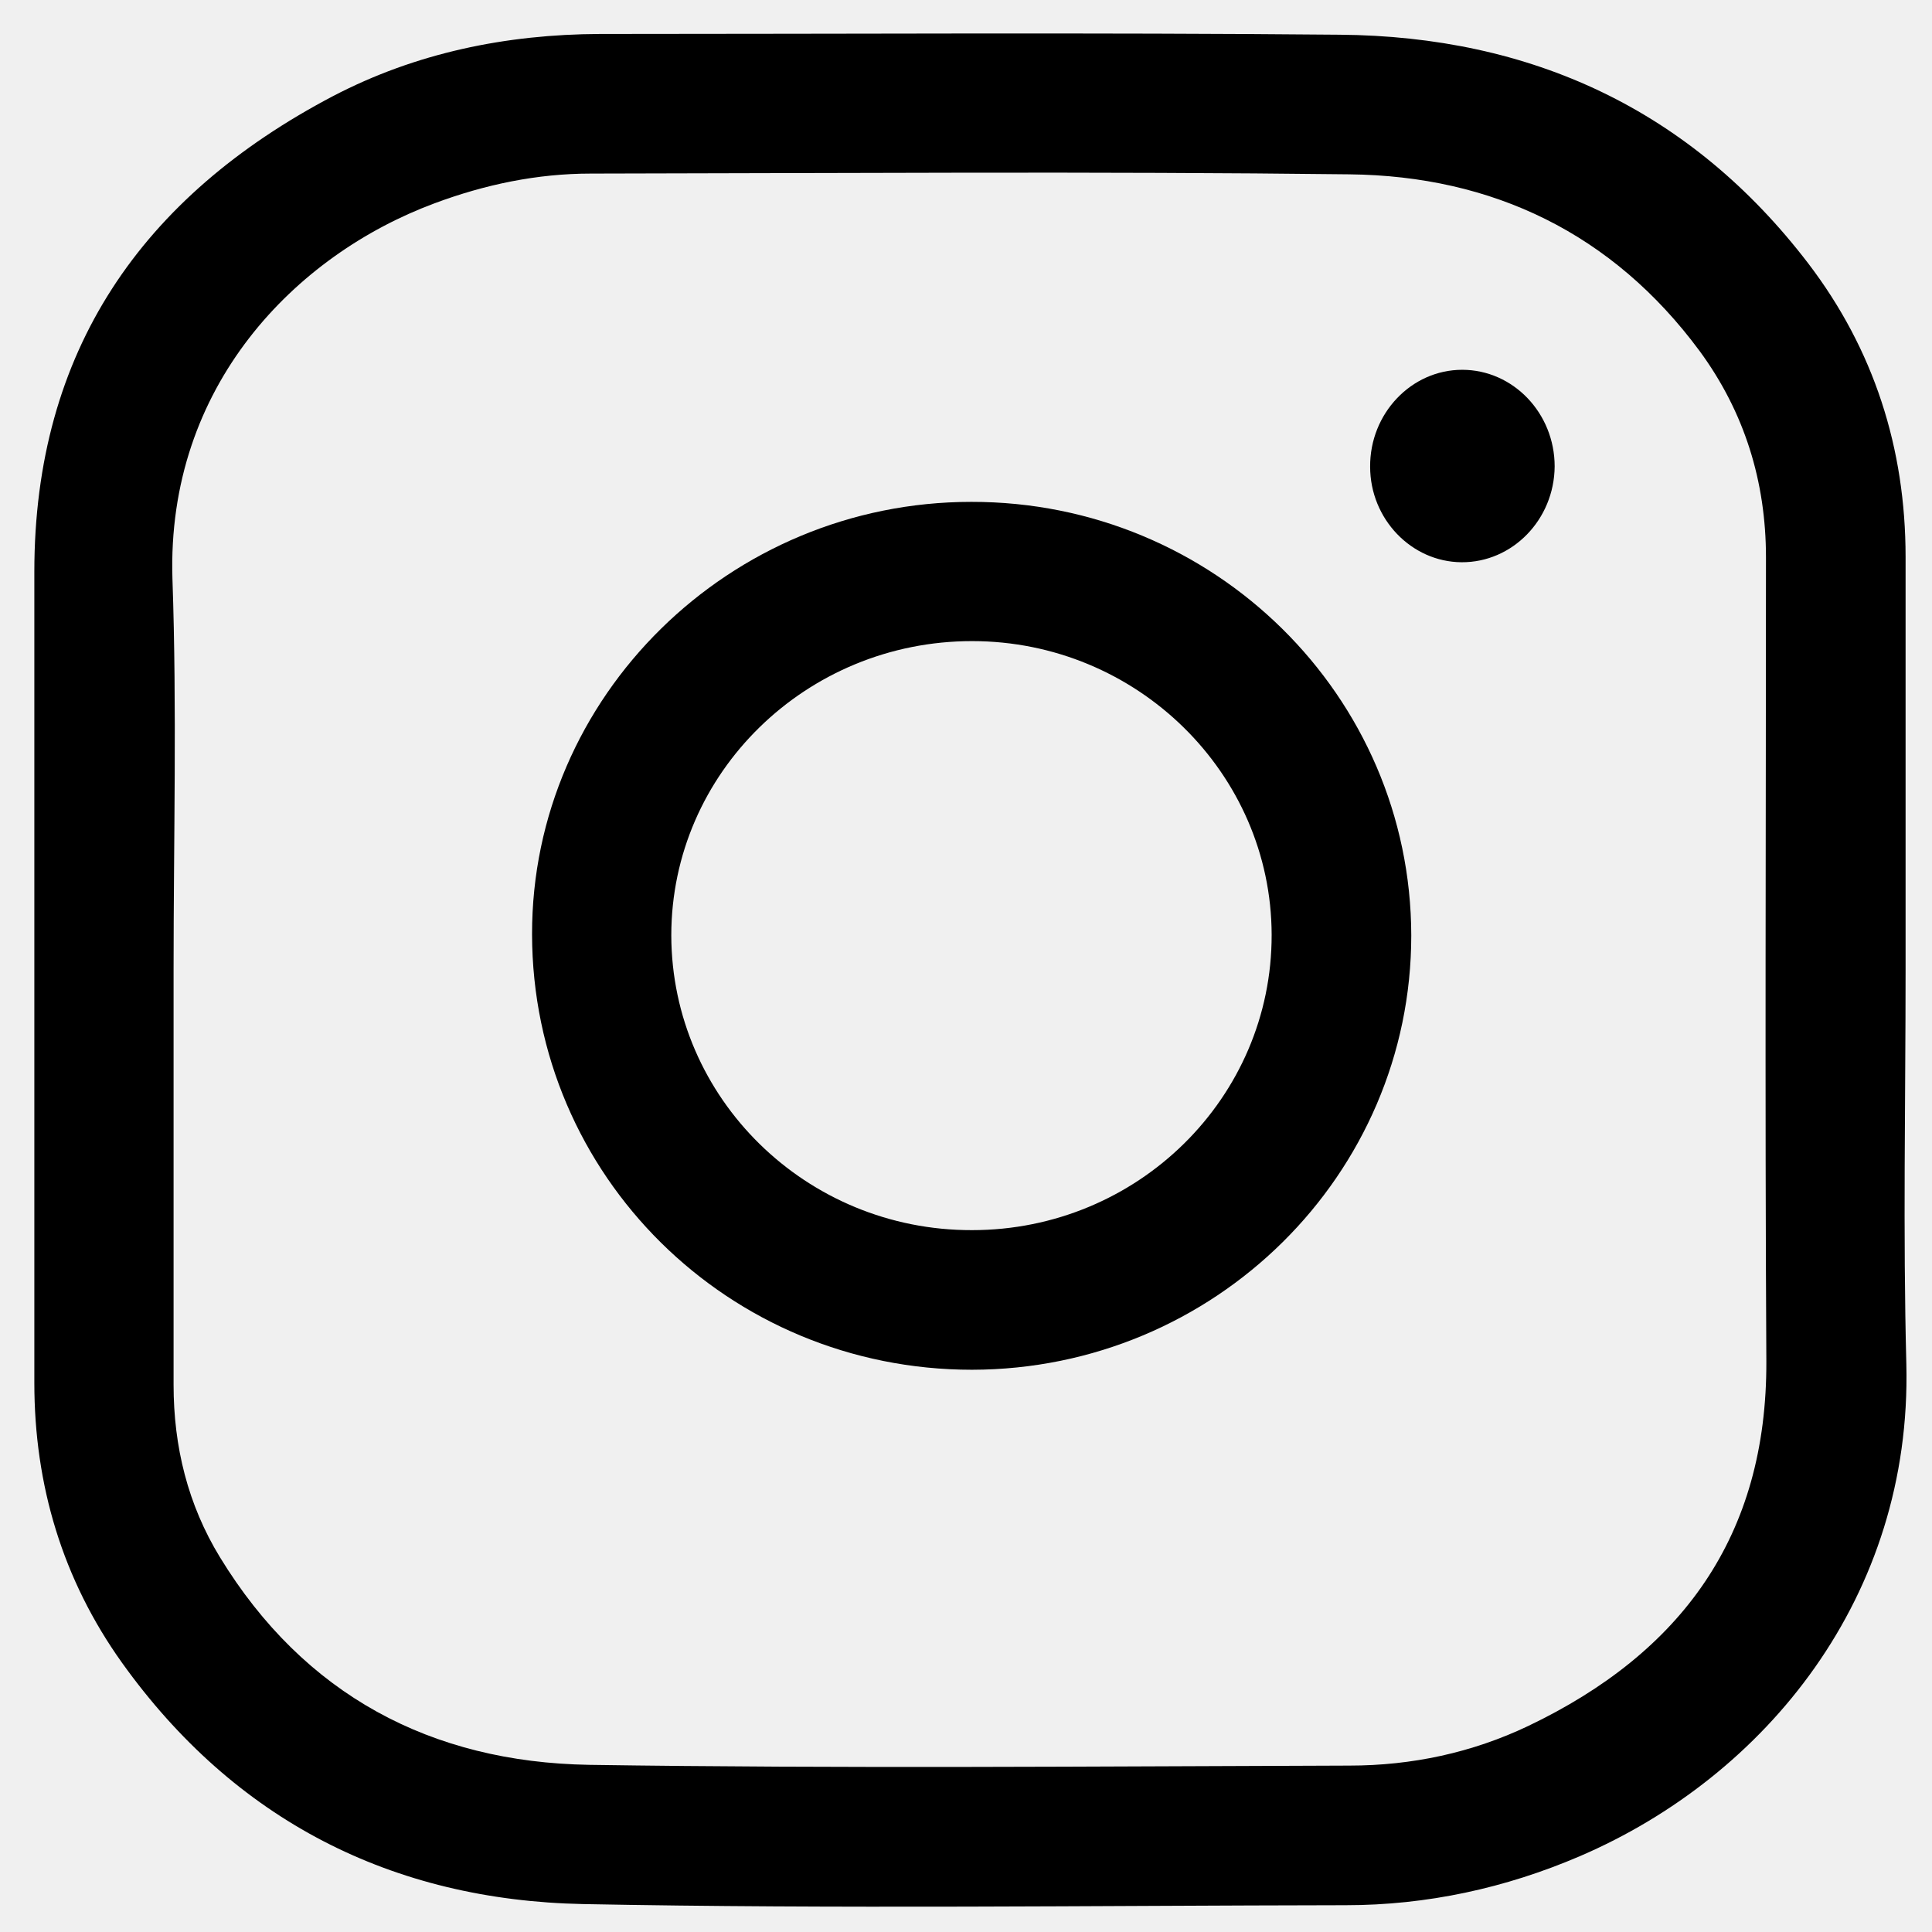
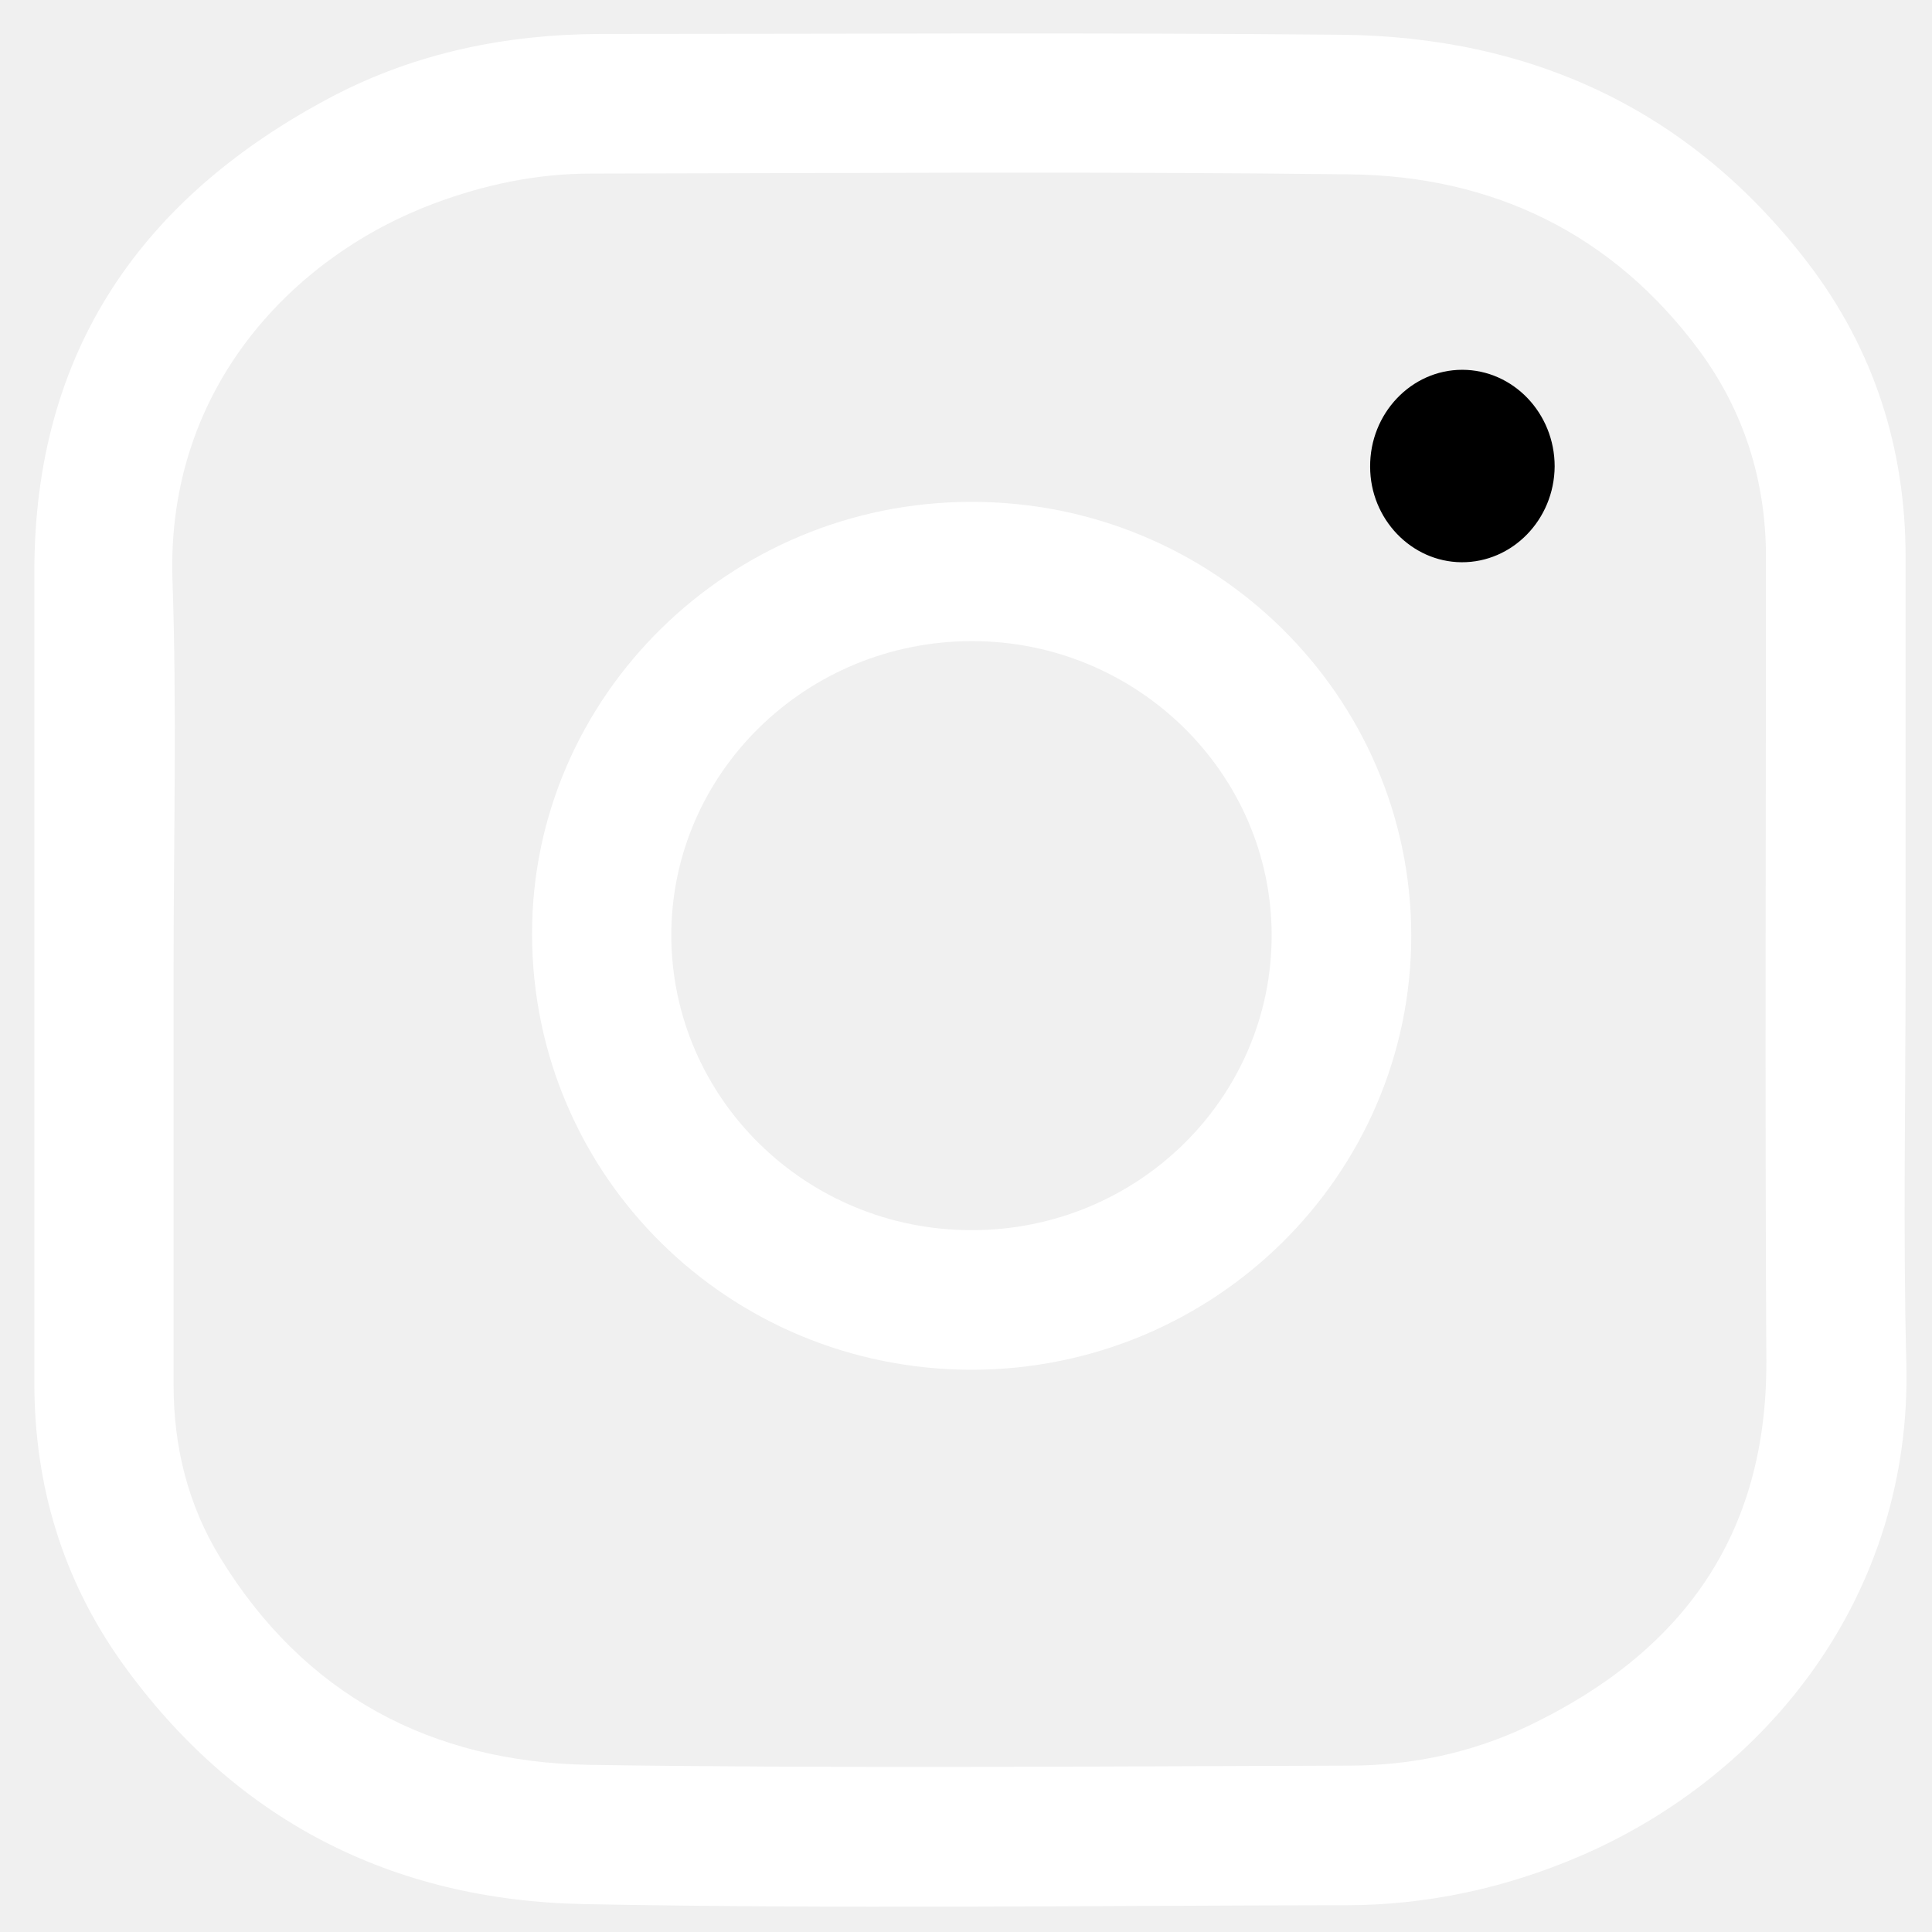
- <svg xmlns="http://www.w3.org/2000/svg" enable-background="new 0 0 512 512" id="Layer_1" version="1.1" viewBox="0 0 512 512" xml:space="preserve">
+ <svg xmlns="http://www.w3.org/2000/svg" id="Layer_1" version="1.1" viewBox="0 0 512 512" xml:space="preserve">
+   <defs>
+     <style>.cls-1{fill:#FFFFFF;}</style>
+   </defs>
  <g>
-     <path d="M505,257c0,34.8-0.7,69.7,0.2,104.5c1.5,61.6-37.2,109.2-86.5,130.4c-19.8,8.5-40.6,13-62.1,13c-67.3,0.1-134.7,1-202-0.3   c-50.7-1-92.4-22.2-122.3-64c-15.7-22-23.2-47-23.2-74.1c0-71.7,0-143.3,0-215c0-58.5,28.5-99.4,79.1-126C110.2,14,134.1,9.1,159,9   c65.3,0,130.7-0.4,196,0.2c50.7,0.4,93,19.8,124.2,60.6c17.4,22.8,25.8,49,25.8,77.8C505,184,505,220.5,505,257z M46,257   c0,36.7,0,73.3,0,110c0,16.4,3.8,31.8,12.3,45.7c22.3,36.5,56,54.3,97.8,55c67.1,1,134.3,0.4,201.5,0.2c16.5,0,32.5-3.4,47.4-10.5   c40.6-19.4,63.3-50.3,63.1-96.7c-0.4-71-0.1-142-0.1-213c0-20.1-5.7-38.5-17.6-54.7c-23-31.1-54.8-46.4-92.8-46.8   c-67-0.8-134-0.3-201-0.2c-14.3,0-28.1,2.9-41.5,7.9c-36.8,13.7-71,48.4-69.4,99.5C46.9,188,46,222.5,46,257z" />
-     <path d="M257.6,363c-64.5,0-116.5-51.4-116.6-115.4c-0.1-63,52.3-114.6,116.4-114.6c64.3-0.1,116.5,51.4,116.6,114.9   C374,311.3,321.9,362.9,257.6,363z M257.6,326c43.9,0,79.5-35.1,79.4-78.3c-0.1-42.8-35.7-77.8-79.4-77.8   c-43.9,0-79.7,34.9-79.7,78C178,291.1,213.7,326.1,257.6,326z" />
+     <path class="cls-1" d="M505,257c0,34.8-0.7,69.7,0.2,104.5c1.5,61.6-37.2,109.2-86.5,130.4c-19.8,8.5-40.6,13-62.1,13c-67.3,0.1-134.7,1-202-0.3   c-50.7-1-92.4-22.2-122.3-64c-15.7-22-23.2-47-23.2-74.1c0-71.7,0-143.3,0-215c0-58.5,28.5-99.4,79.1-126C110.2,14,134.1,9.1,159,9   c65.3,0,130.7-0.4,196,0.2c50.7,0.4,93,19.8,124.2,60.6c17.4,22.8,25.8,49,25.8,77.8C505,184,505,220.5,505,257z M46,257   c0,36.7,0,73.3,0,110c0,16.4,3.8,31.8,12.3,45.7c22.3,36.5,56,54.3,97.8,55c67.1,1,134.3,0.4,201.5,0.2c16.5,0,32.5-3.4,47.4-10.5   c40.6-19.4,63.3-50.3,63.1-96.7c-0.4-71-0.1-142-0.1-213c0-20.1-5.7-38.5-17.6-54.7c-23-31.1-54.8-46.4-92.8-46.8   c-67-0.8-134-0.3-201-0.2c-14.3,0-28.1,2.9-41.5,7.9c-36.8,13.7-71,48.4-69.4,99.5C46.9,188,46,222.5,46,257z" />
+     <path class="cls-1" d="M257.6,363c-64.5,0-116.5-51.4-116.6-115.4c-0.1-63,52.3-114.6,116.4-114.6c64.3-0.1,116.5,51.4,116.6,114.9   C374,311.3,321.9,362.9,257.6,363z M257.6,326c43.9,0,79.5-35.1,79.4-78.3c-0.1-42.8-35.7-77.8-79.4-77.8   c-43.9,0-79.7,34.9-79.7,78C178,291.1,213.7,326.1,257.6,326z" />
    <path d="M387.5,98c13.5,0,24.5,11.5,24.5,25.6c-0.1,14.1-11.2,25.5-24.7,25.4c-13.3-0.1-24.2-11.5-24.2-25.3   C363,109.6,374,98,387.5,98z" />
  </g>
</svg>
